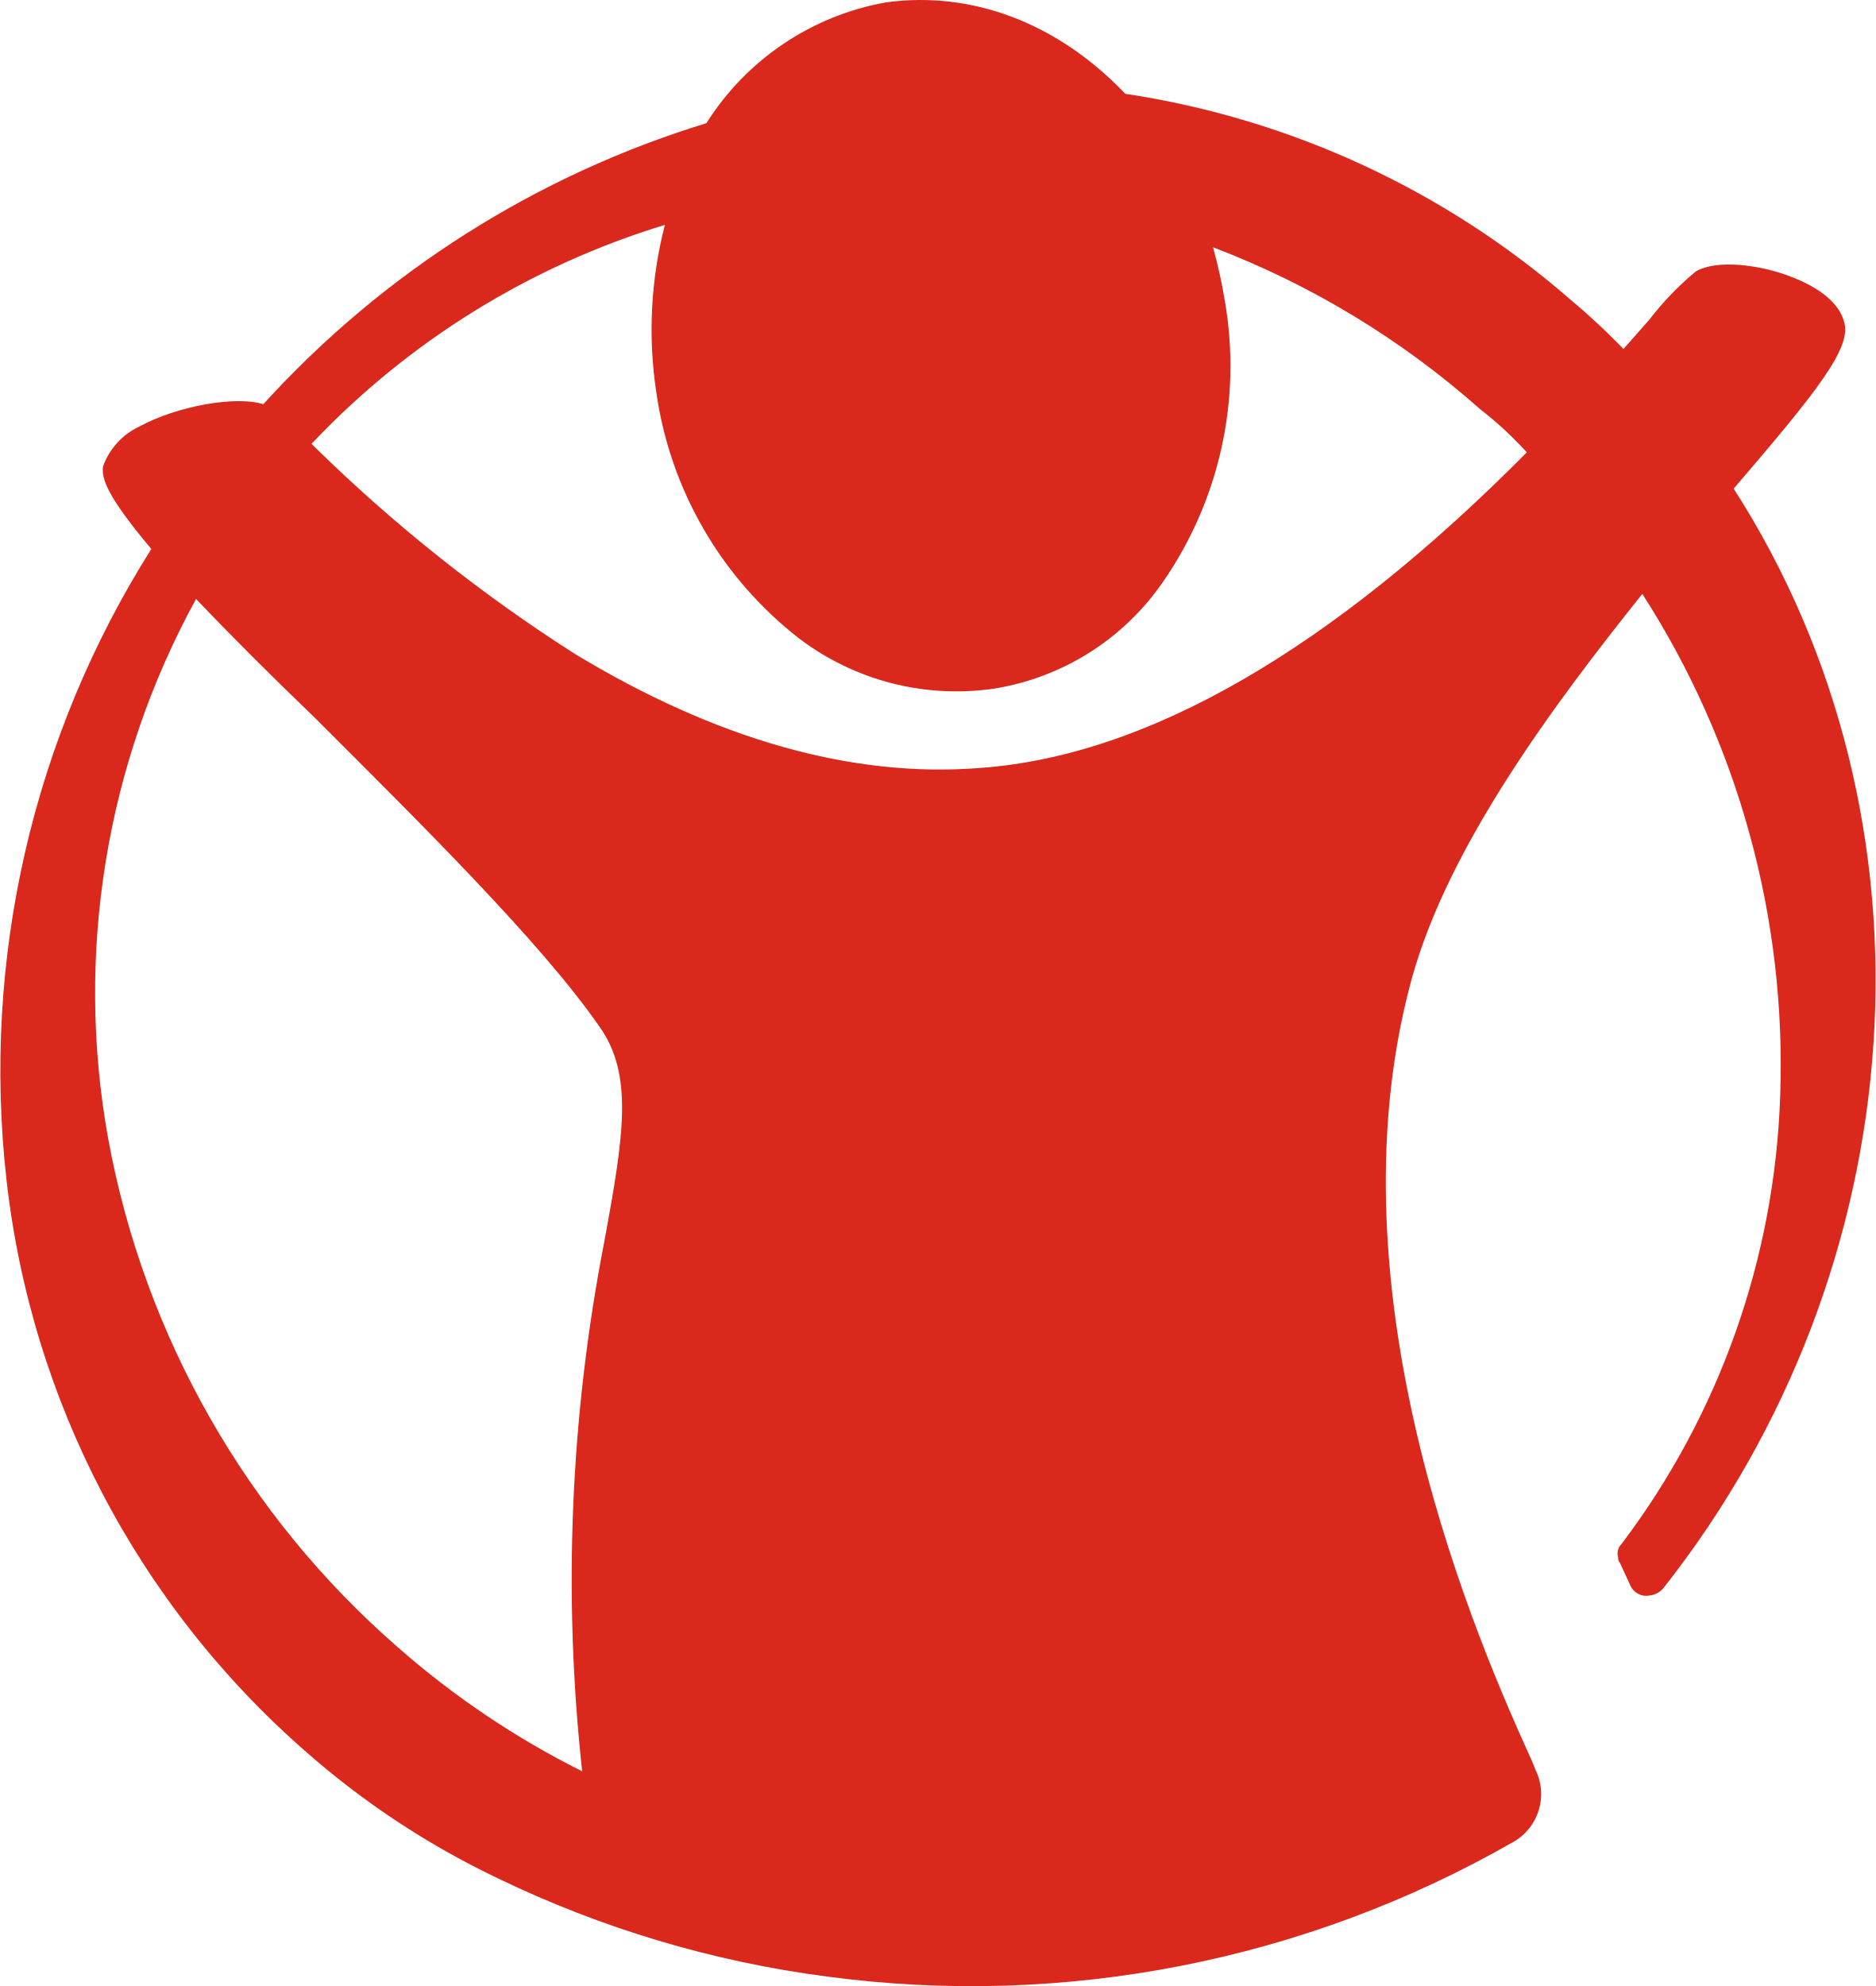
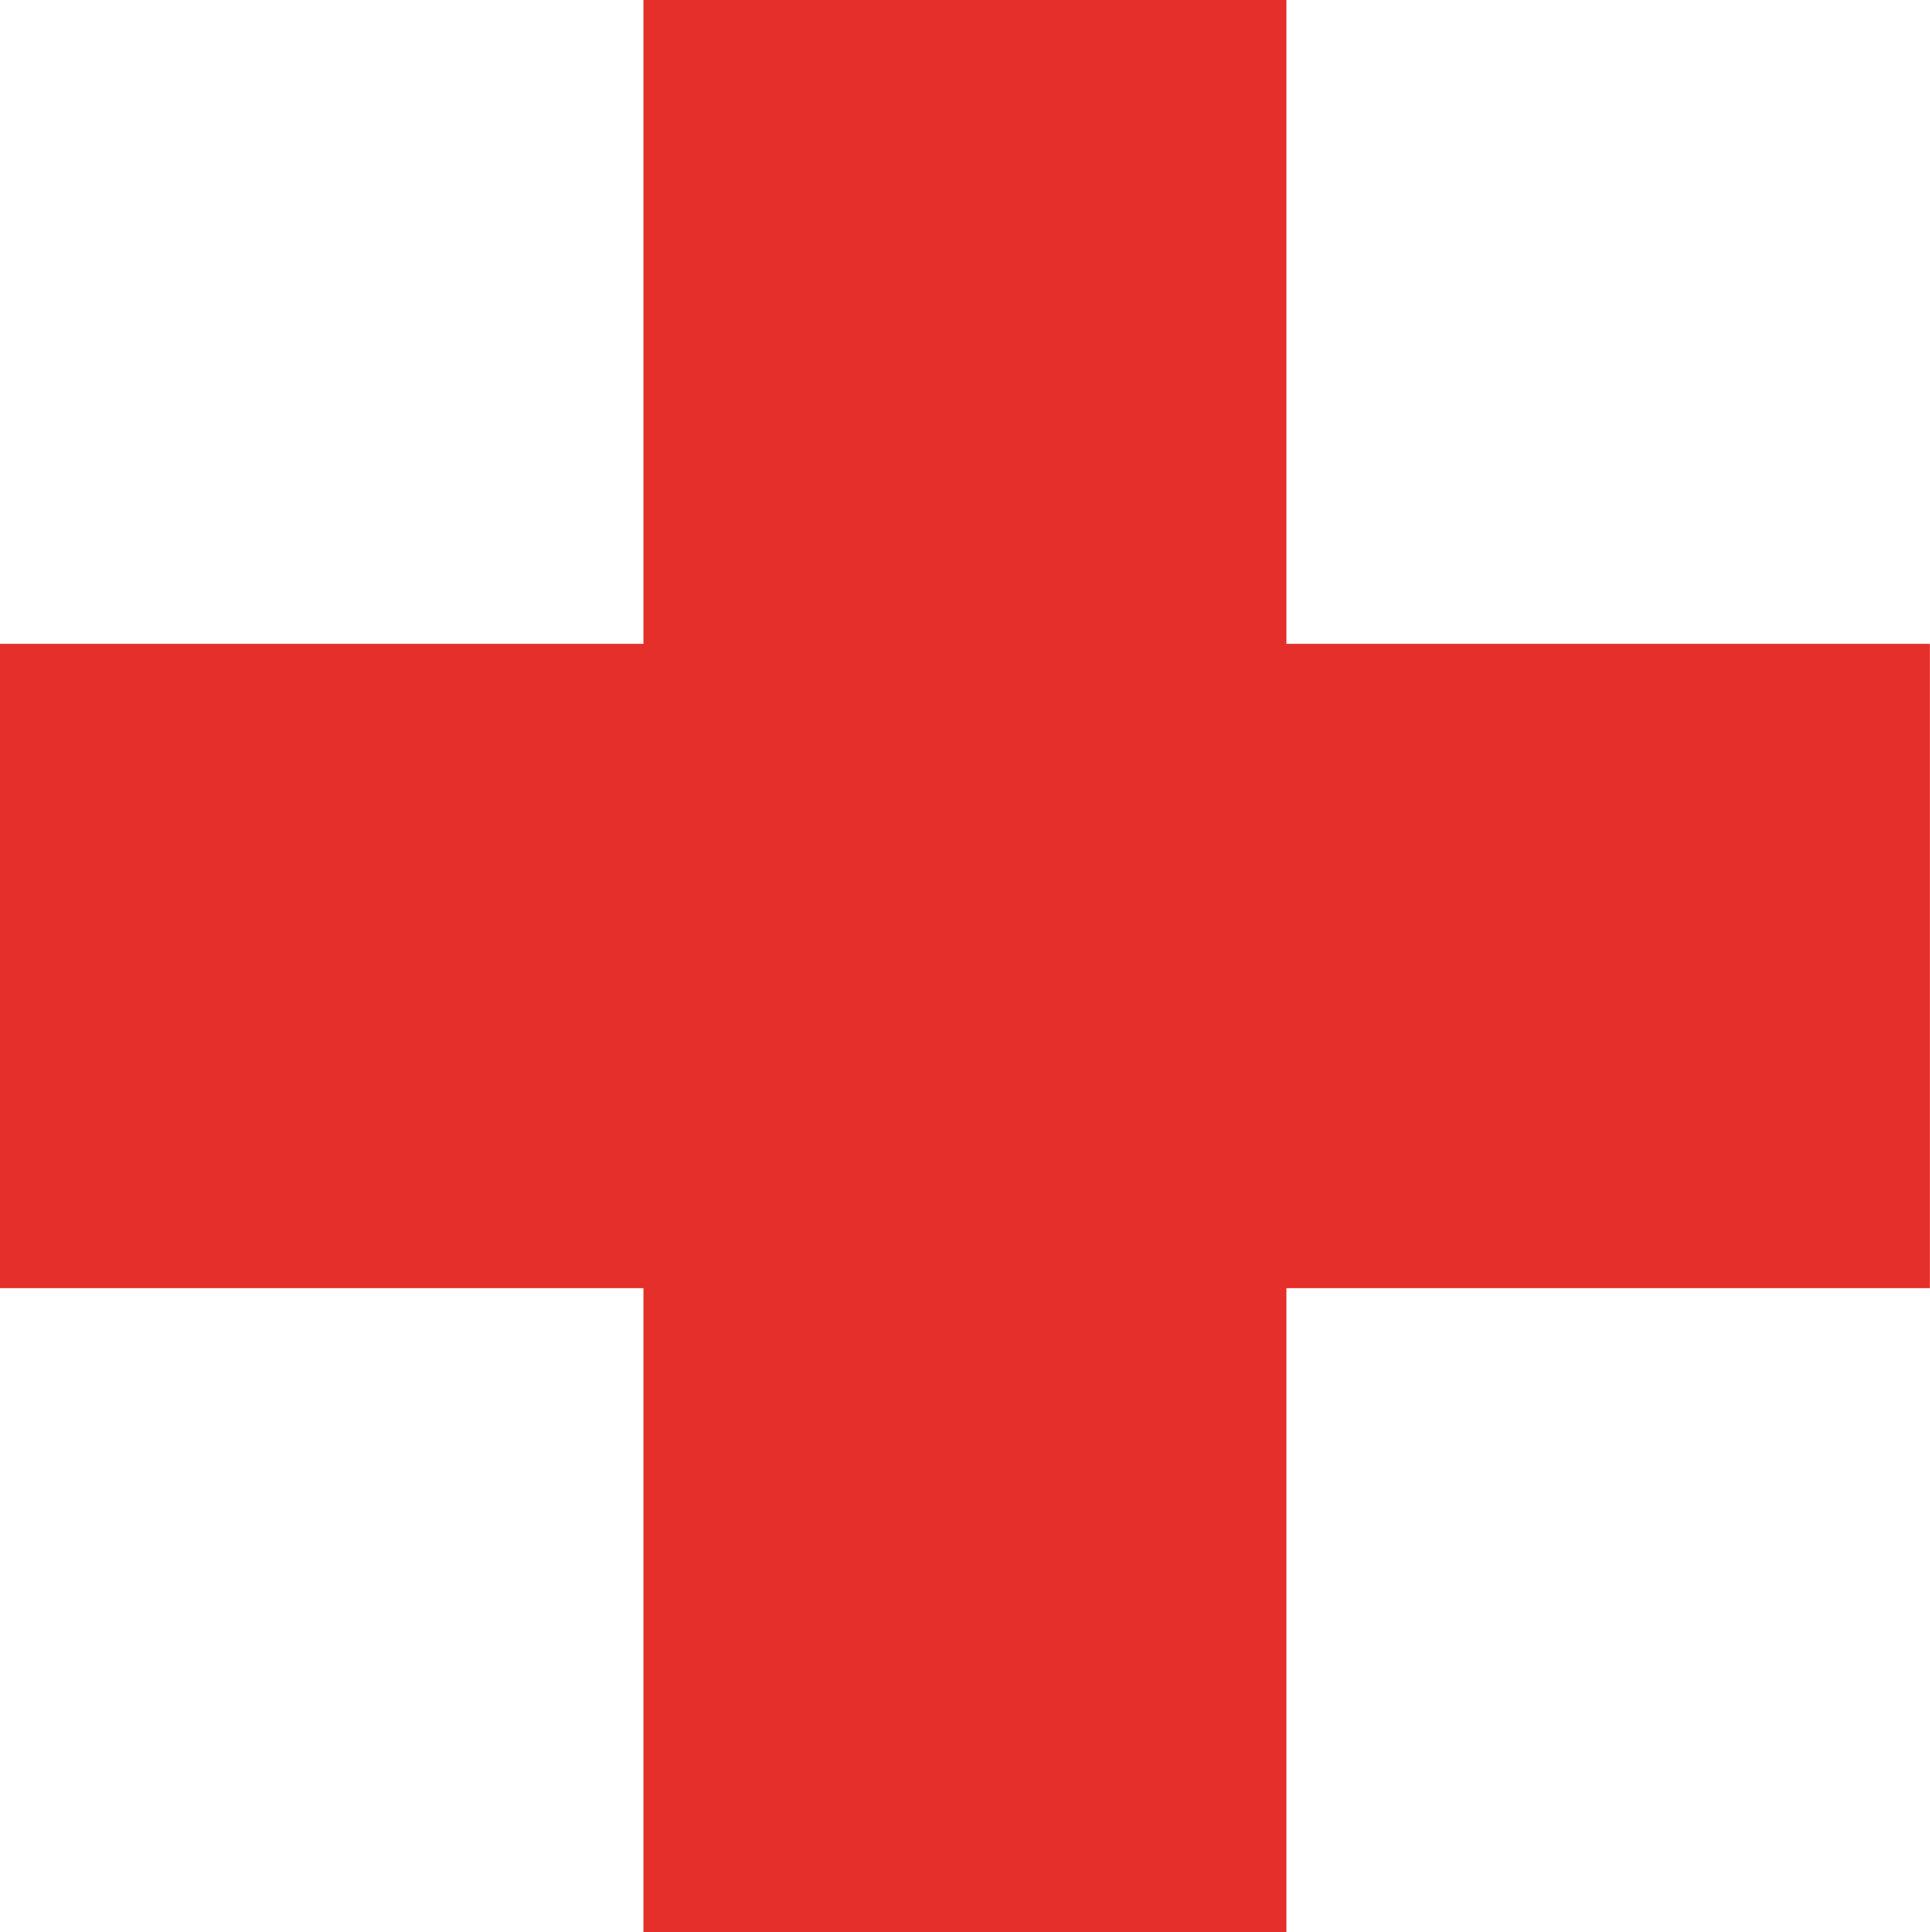
- <svg xmlns="http://www.w3.org/2000/svg" width="122.757" height="129.959" viewBox="0 0 122.757 129.959">
-   <path id="Path_468" data-name="Path 468" d="M123.471,4275.227c5.417-6.318,7.784-9.252,7.219-10.943-.335-1.241-1.689-2.258-3.494-2.934-2.032-.791-4.852-1.129-6.2-.339a19.671,19.671,0,0,0-3.046,3.159l-1.693,1.92h0a42.8,42.8,0,0,0-3.385-3.159,57.349,57.349,0,0,0-29.222-13.542c-4.4-4.625-10.039-6.765-15.682-5.978a17.524,17.524,0,0,0-11.731,7.9,64.864,64.864,0,0,0-29,18.389h0c-1.8-.562-5.639.112-8.12,1.464a4.612,4.612,0,0,0-2.371,2.6c-.113.789.226,1.918,3.159,5.413h0a63.864,63.864,0,0,0-9.477,41.292,58.318,58.318,0,0,0,19.519,37.343,54.551,54.551,0,0,0,12.636,8.35,70.462,70.462,0,0,0,21.547,6.43,71.345,71.345,0,0,0,44.9-8.8h0a3.6,3.6,0,0,0,1.466-4.737l-.226-.564c-3.381-7.444-13.537-30.348-7.894-51.106,2.367-8.687,9.251-17.937,15.116-25.272h0a56.936,56.936,0,0,1,9.024,32.833,51.413,51.413,0,0,1-10.378,29.331.876.876,0,0,0-.226.9.414.414,0,0,0,.113.338l.675,1.468a1.138,1.138,0,0,0,1.244.677,1.392,1.392,0,0,0,.9-.452h0C135.428,4326.218,137.46,4297,123.471,4275.227Zm-73.9,49.185a115.471,115.471,0,0,0-1.466,34.75h0a56.614,56.614,0,0,1-12.07-8.12,57.975,57.975,0,0,1-18.954-33.281,53.6,53.6,0,0,1,5.752-35.315h0c2.258,2.37,4.965,5.079,7.784,7.784,6.883,6.883,14.781,14.667,18.614,20.193,2.258,3.161,1.579,7.222.339,13.989m60.359-51.557c-12.749,12.863-24.819,19.86-35.762,20.647-8.463.679-17.374-1.92-26.516-7.446a104.463,104.463,0,0,1-16.922-13.427l-.339-.335h0a53.1,53.1,0,0,1,23.13-14.329h0a27.32,27.32,0,0,0-.565,10.943,24.813,24.813,0,0,0,9.364,16.134,17.025,17.025,0,0,0,12.749,3.27,16.614,16.614,0,0,0,11.056-6.992,24.818,24.818,0,0,0,4.06-18.277,33.685,33.685,0,0,0-.788-3.611h0a56.775,56.775,0,0,1,17.487,10.6A23.6,23.6,0,0,1,109.934,4272.854Z" transform="translate(-10.001 -4243.251)" fill="#da291c" />
+ <svg xmlns="http://www.w3.org/2000/svg" version="1.1" id="Layer_1" x="0px" y="0px" viewBox="0 0 396.5 397" style="enable-background:new 0 0 396.5 397;" xml:space="preserve">
+   <style type="text/css">
+ 	.st0{fill:#E52F2A;}
+ </style>
+   <path class="st0" d="M264.3,132.3V0H132.2v132.3H0v132.4h132.2V397h132.1V264.7h132.2V132.3H264.3z" />
</svg>
